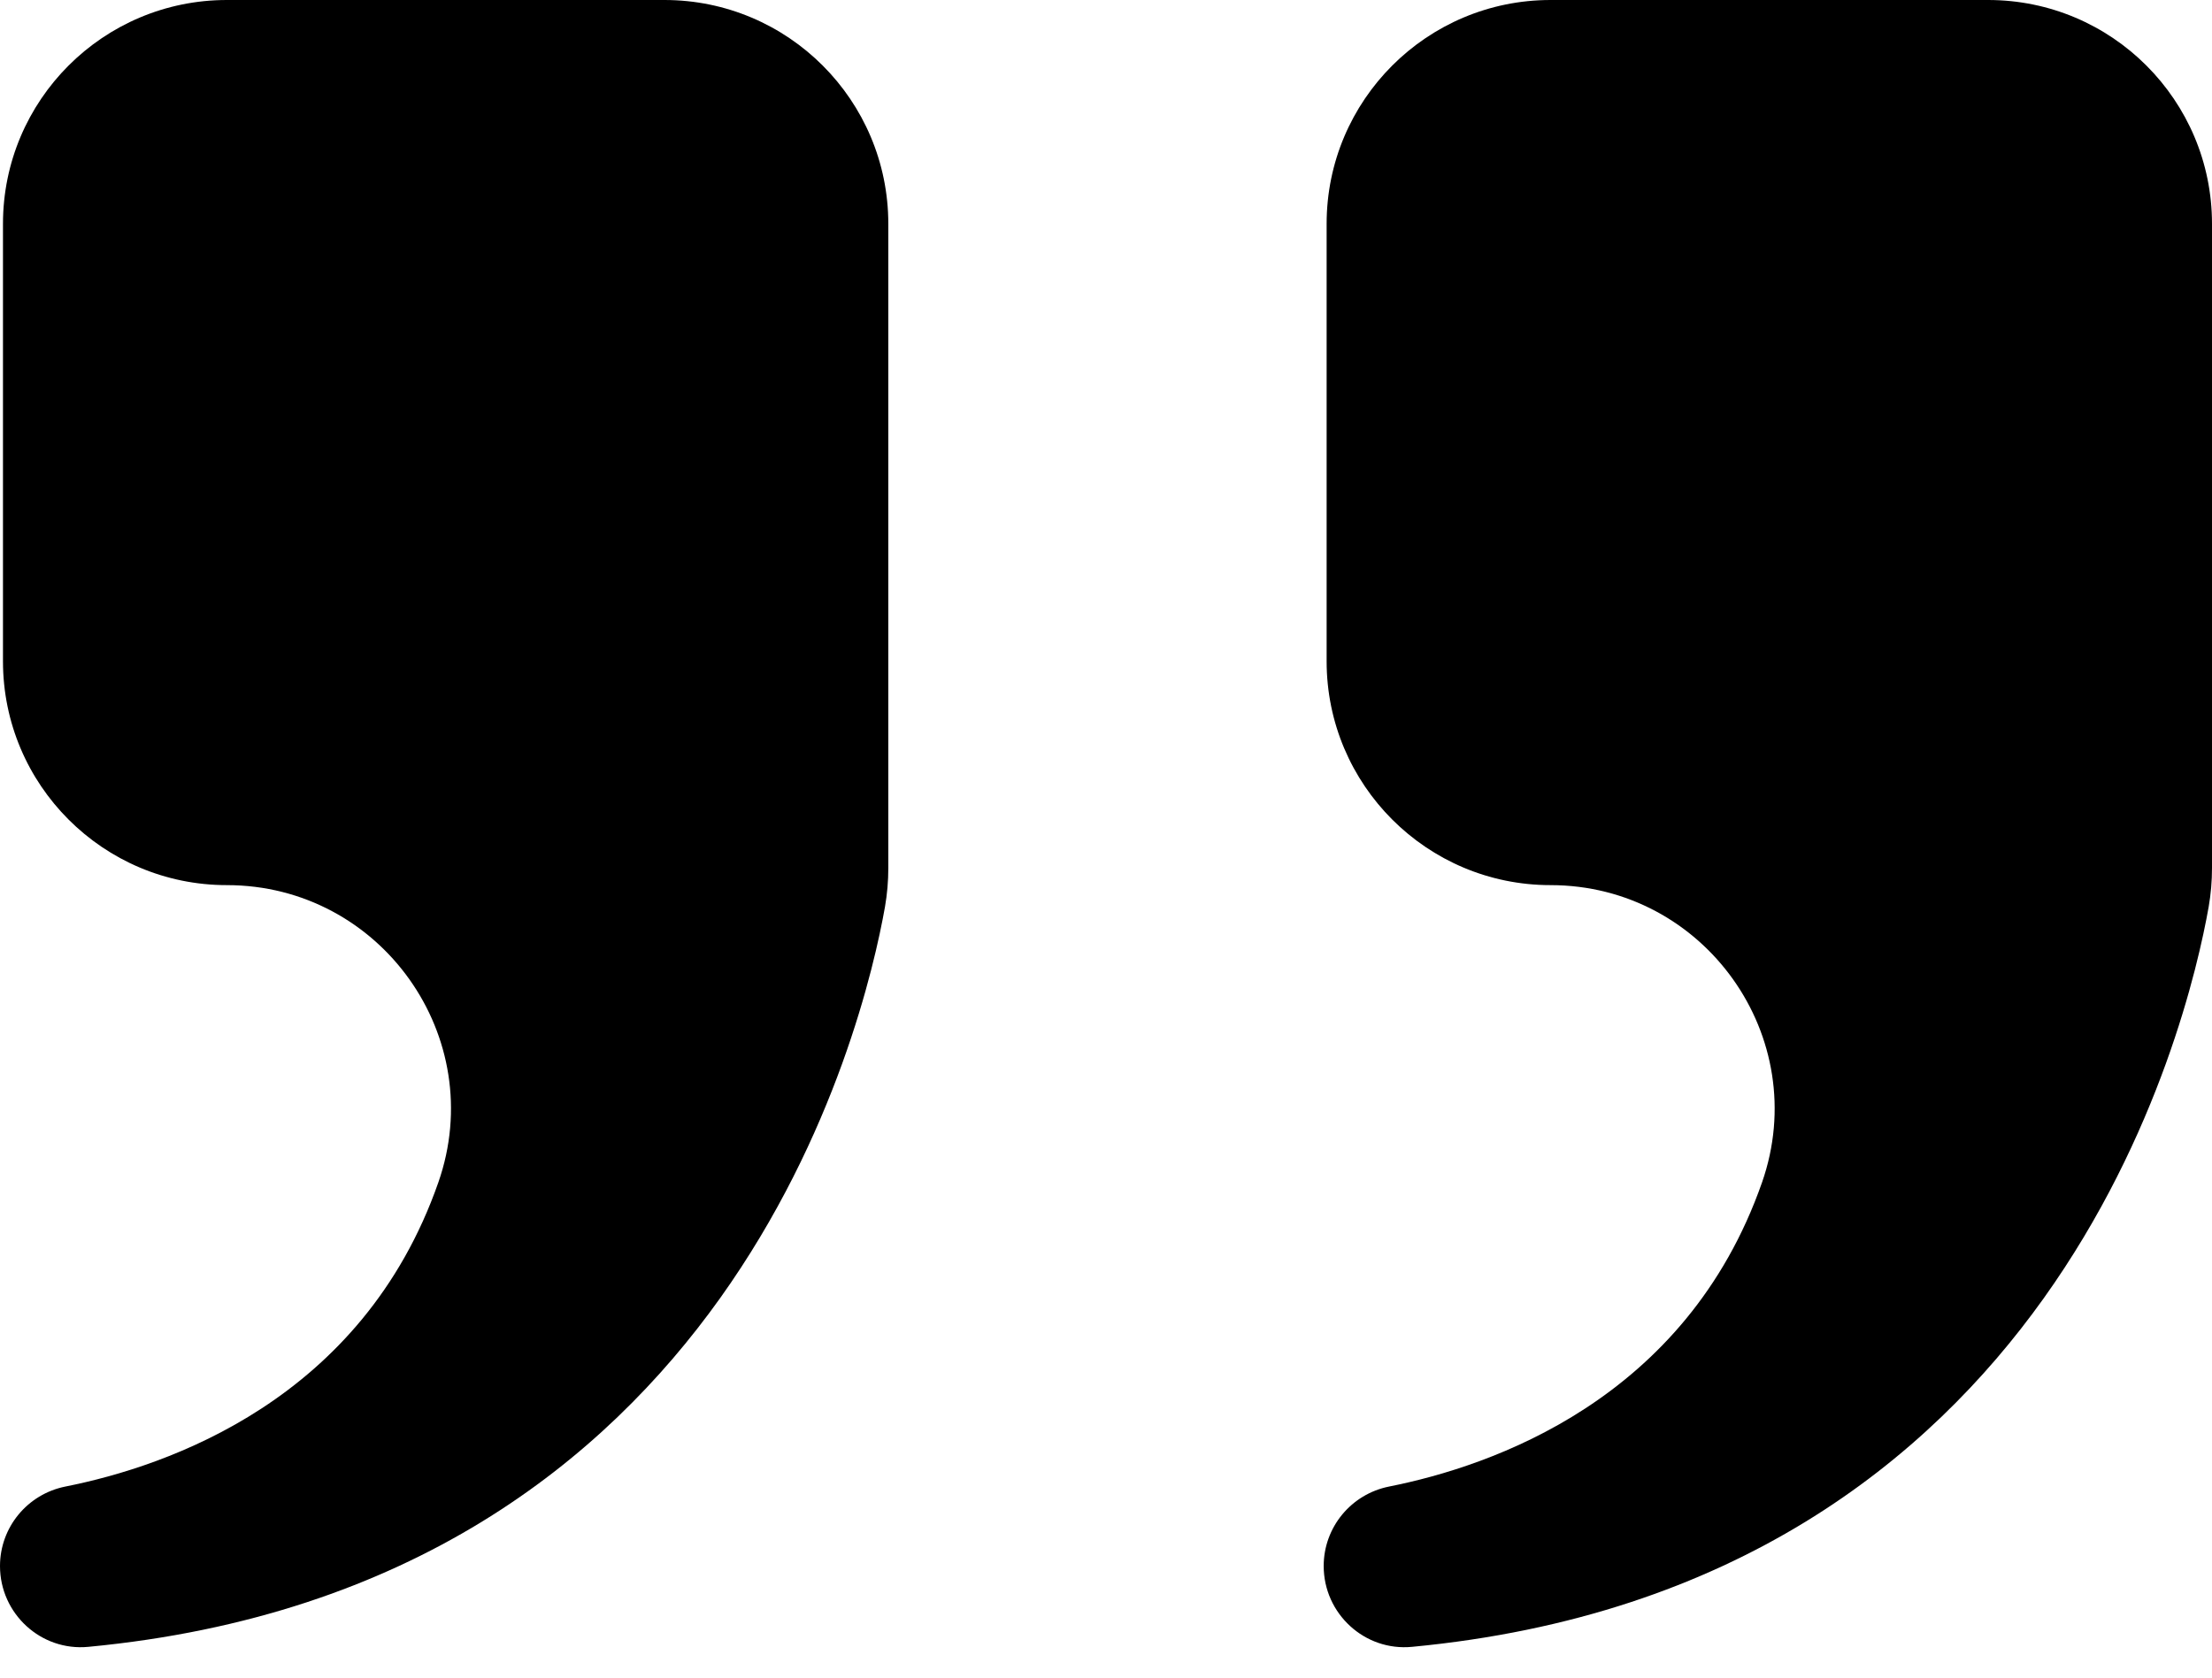
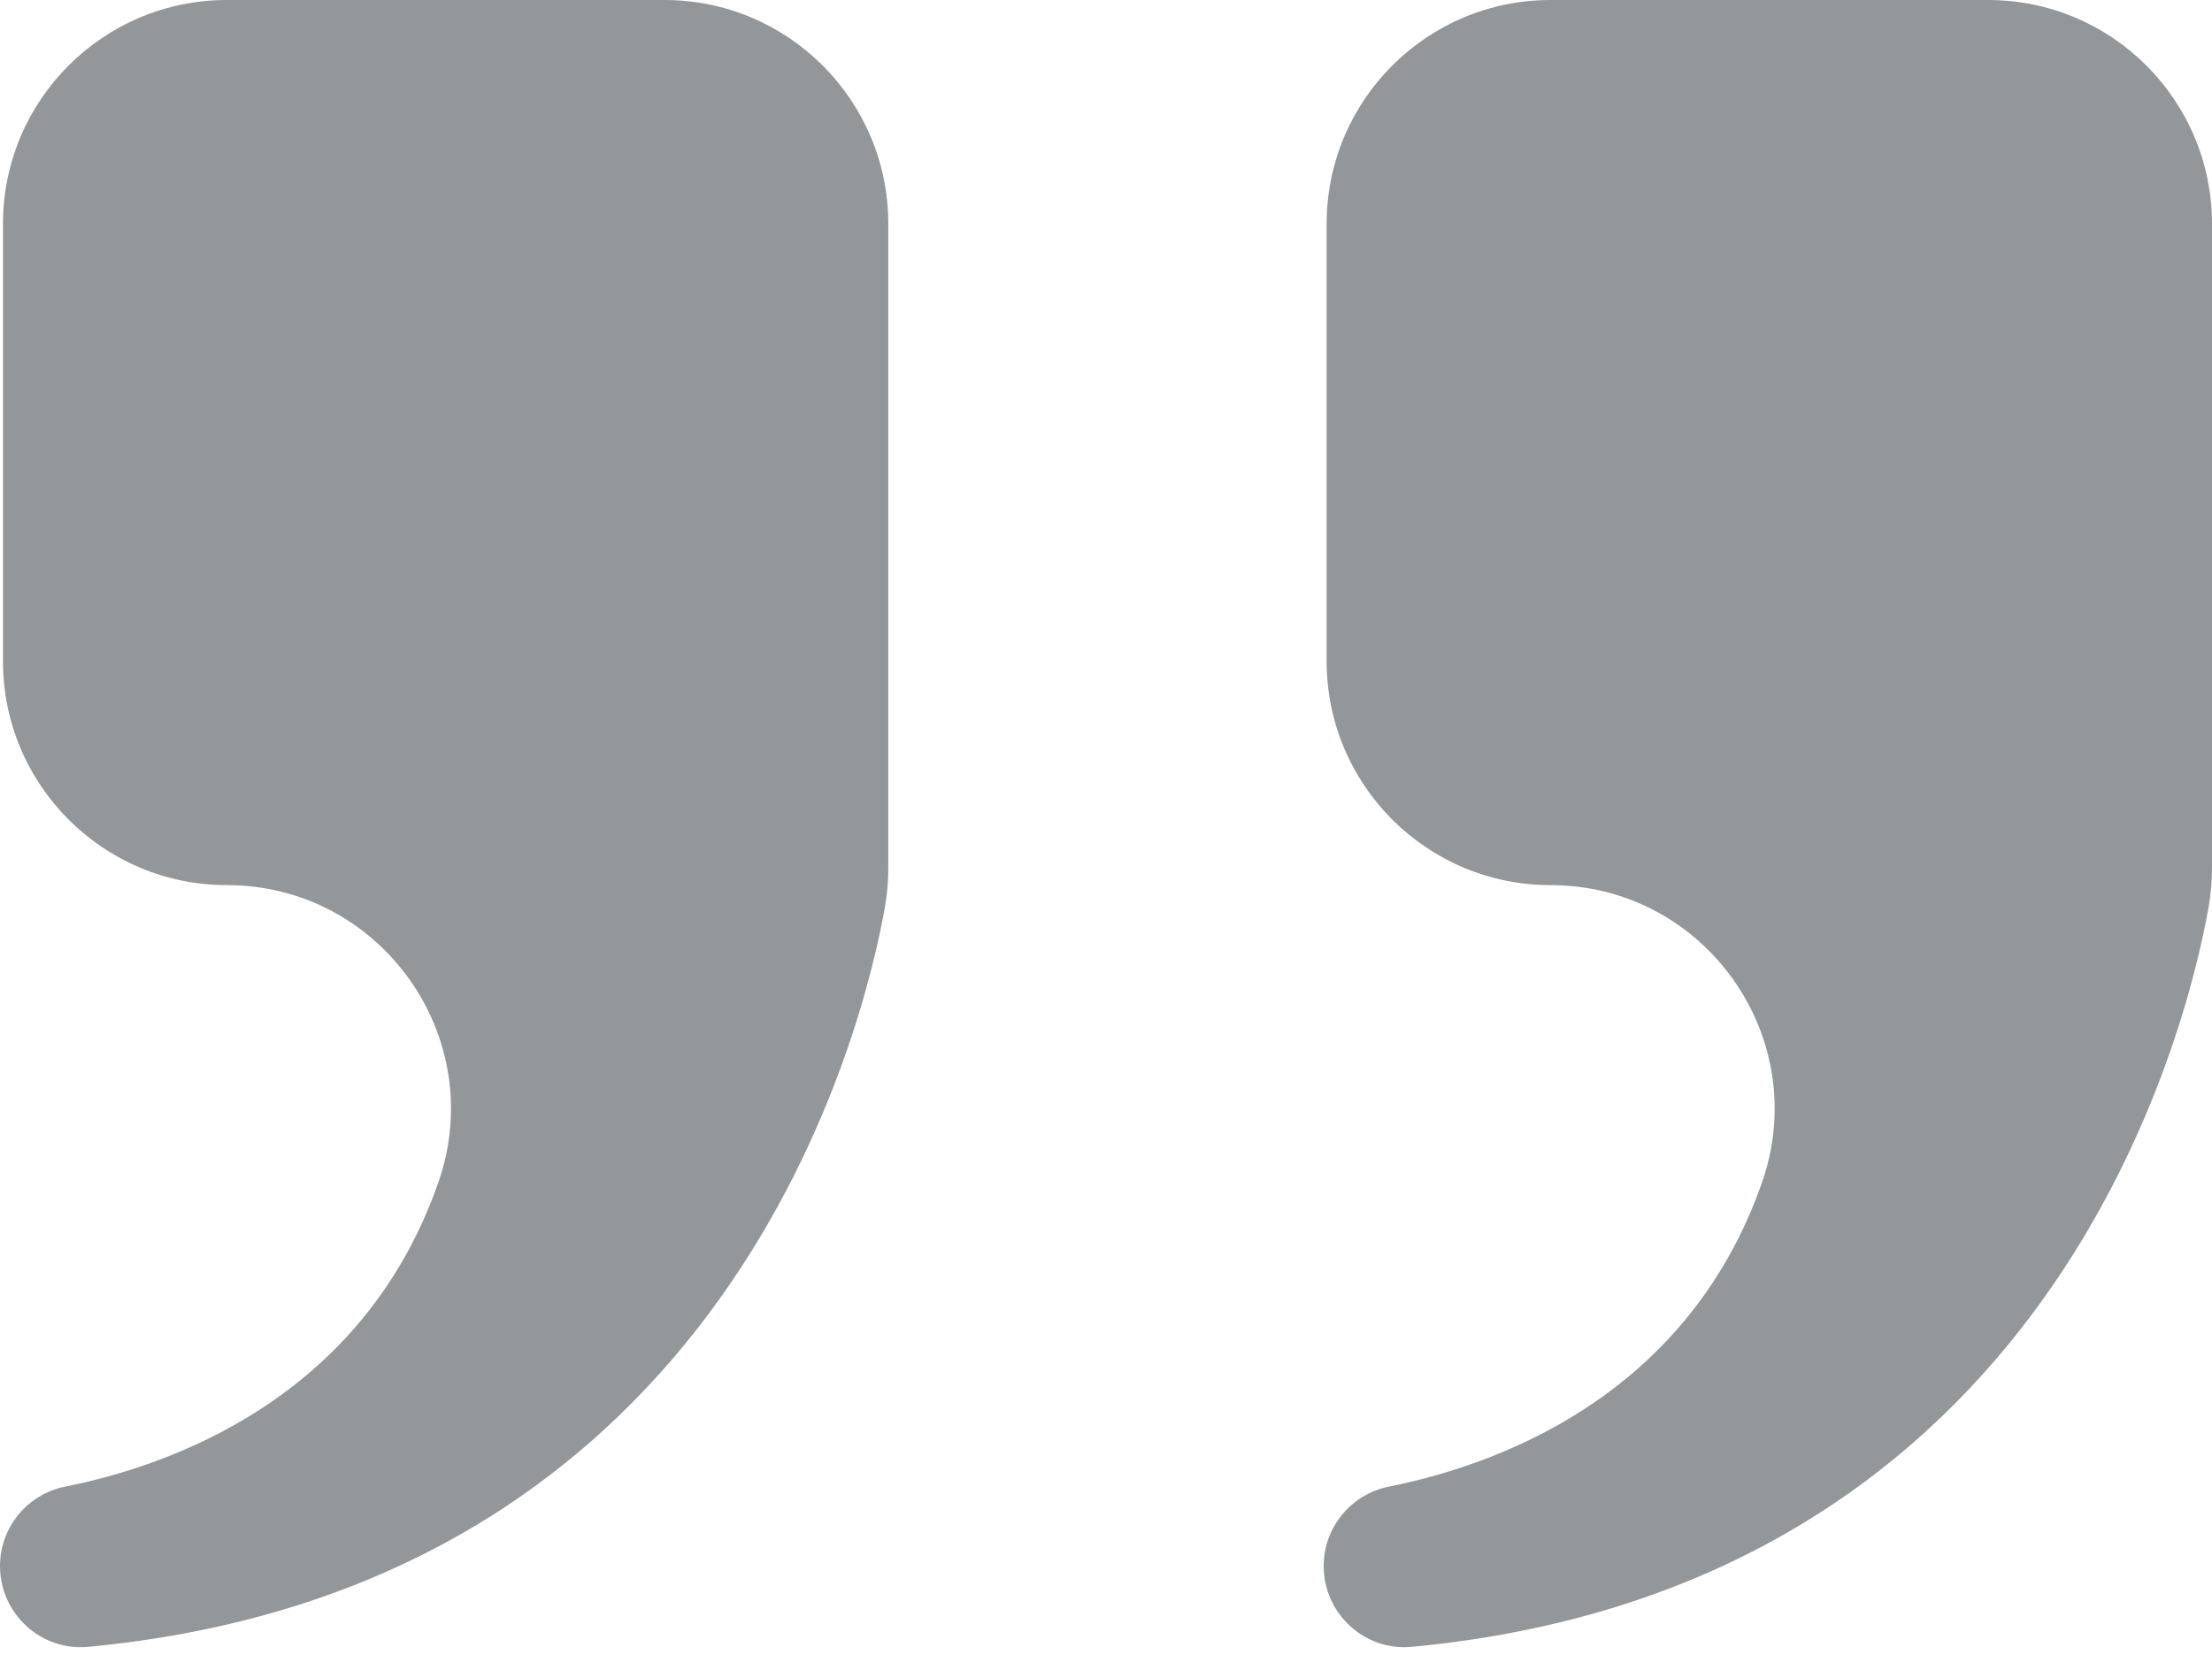
<svg xmlns="http://www.w3.org/2000/svg" width="58" height="44" viewBox="0 0 58 44" fill="none">
-   <path d="M58 5.87C58 2.629 55.371 0 52.13 0H40.656C37.415 0 34.785 2.629 34.785 5.87V17.344C34.785 20.585 37.415 23.215 40.656 23.215C44.694 23.215 47.532 27.204 46.201 31.014C44.208 36.71 39.111 38.454 36.423 38.989C35.427 39.188 34.708 40.058 34.708 41.074C34.708 42.323 35.782 43.314 37.026 43.193C53.889 41.594 57.364 26.884 57.913 23.783C57.971 23.448 58 23.108 58 22.767V5.87Z" fill="black" />
-   <path d="M17.422 0H5.948C2.707 0 0.078 2.629 0.078 5.87V17.344C0.078 20.585 2.707 23.215 5.948 23.215C9.987 23.215 12.825 27.204 11.493 31.014C9.501 36.71 4.403 38.454 1.715 38.989C0.719 39.188 0 40.058 0 41.074C0 42.323 1.074 43.314 2.318 43.193C19.181 41.594 22.656 26.884 23.205 23.783C23.263 23.448 23.292 23.108 23.292 22.767V5.87C23.292 2.629 20.663 0 17.422 0Z" fill="black" />
+   <path d="M58 5.87C58 2.629 55.371 0 52.13 0H40.656C37.415 0 34.785 2.629 34.785 5.87V17.344C34.785 20.585 37.415 23.215 40.656 23.215C44.694 23.215 47.532 27.204 46.201 31.014C44.208 36.71 39.111 38.454 36.423 38.989C35.427 39.188 34.708 40.058 34.708 41.074C34.708 42.323 35.782 43.314 37.026 43.193C53.889 41.594 57.364 26.884 57.913 23.783C57.971 23.448 58 23.108 58 22.767V5.87Z" fill="#949799" />
+   <path d="M17.422 0H5.948C2.707 0 0.078 2.629 0.078 5.87V17.344C0.078 20.585 2.707 23.215 5.948 23.215C9.987 23.215 12.825 27.204 11.493 31.014C9.501 36.71 4.403 38.454 1.715 38.989C0.719 39.188 0 40.058 0 41.074C0 42.323 1.074 43.314 2.318 43.193C19.181 41.594 22.656 26.884 23.205 23.783C23.263 23.448 23.292 23.108 23.292 22.767V5.87C23.292 2.629 20.663 0 17.422 0Z" fill="#949799" />
</svg>
